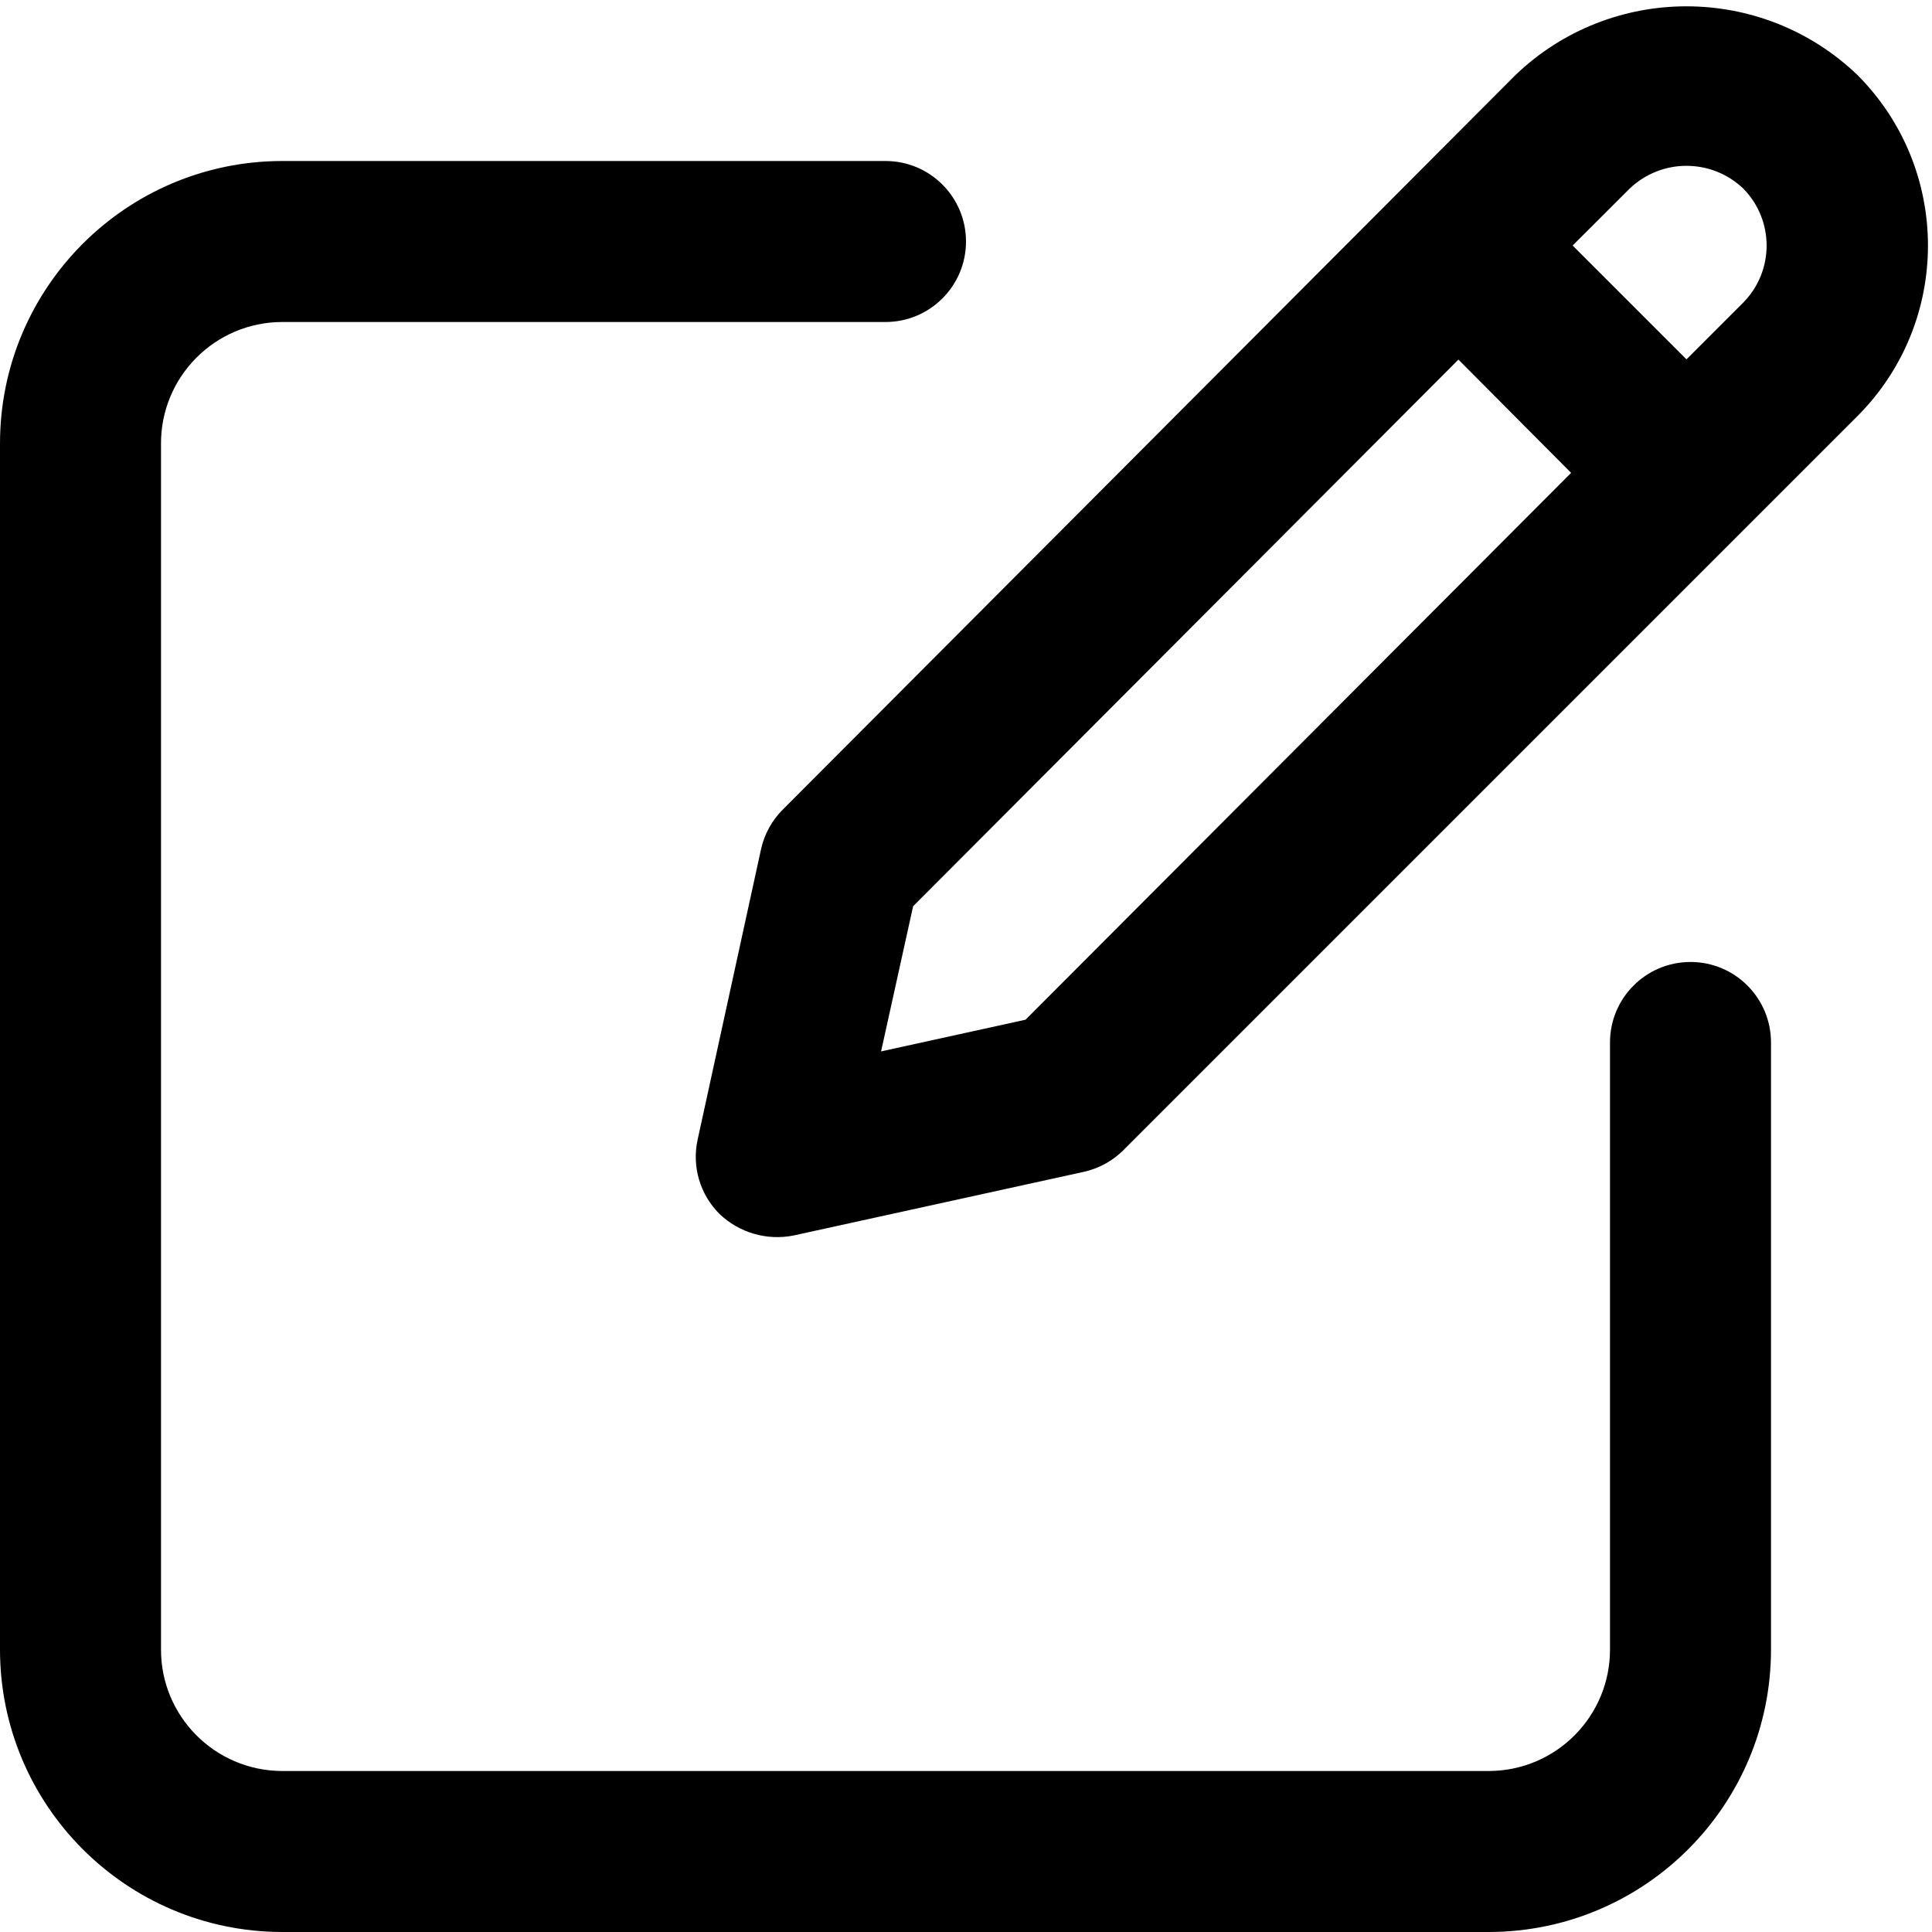
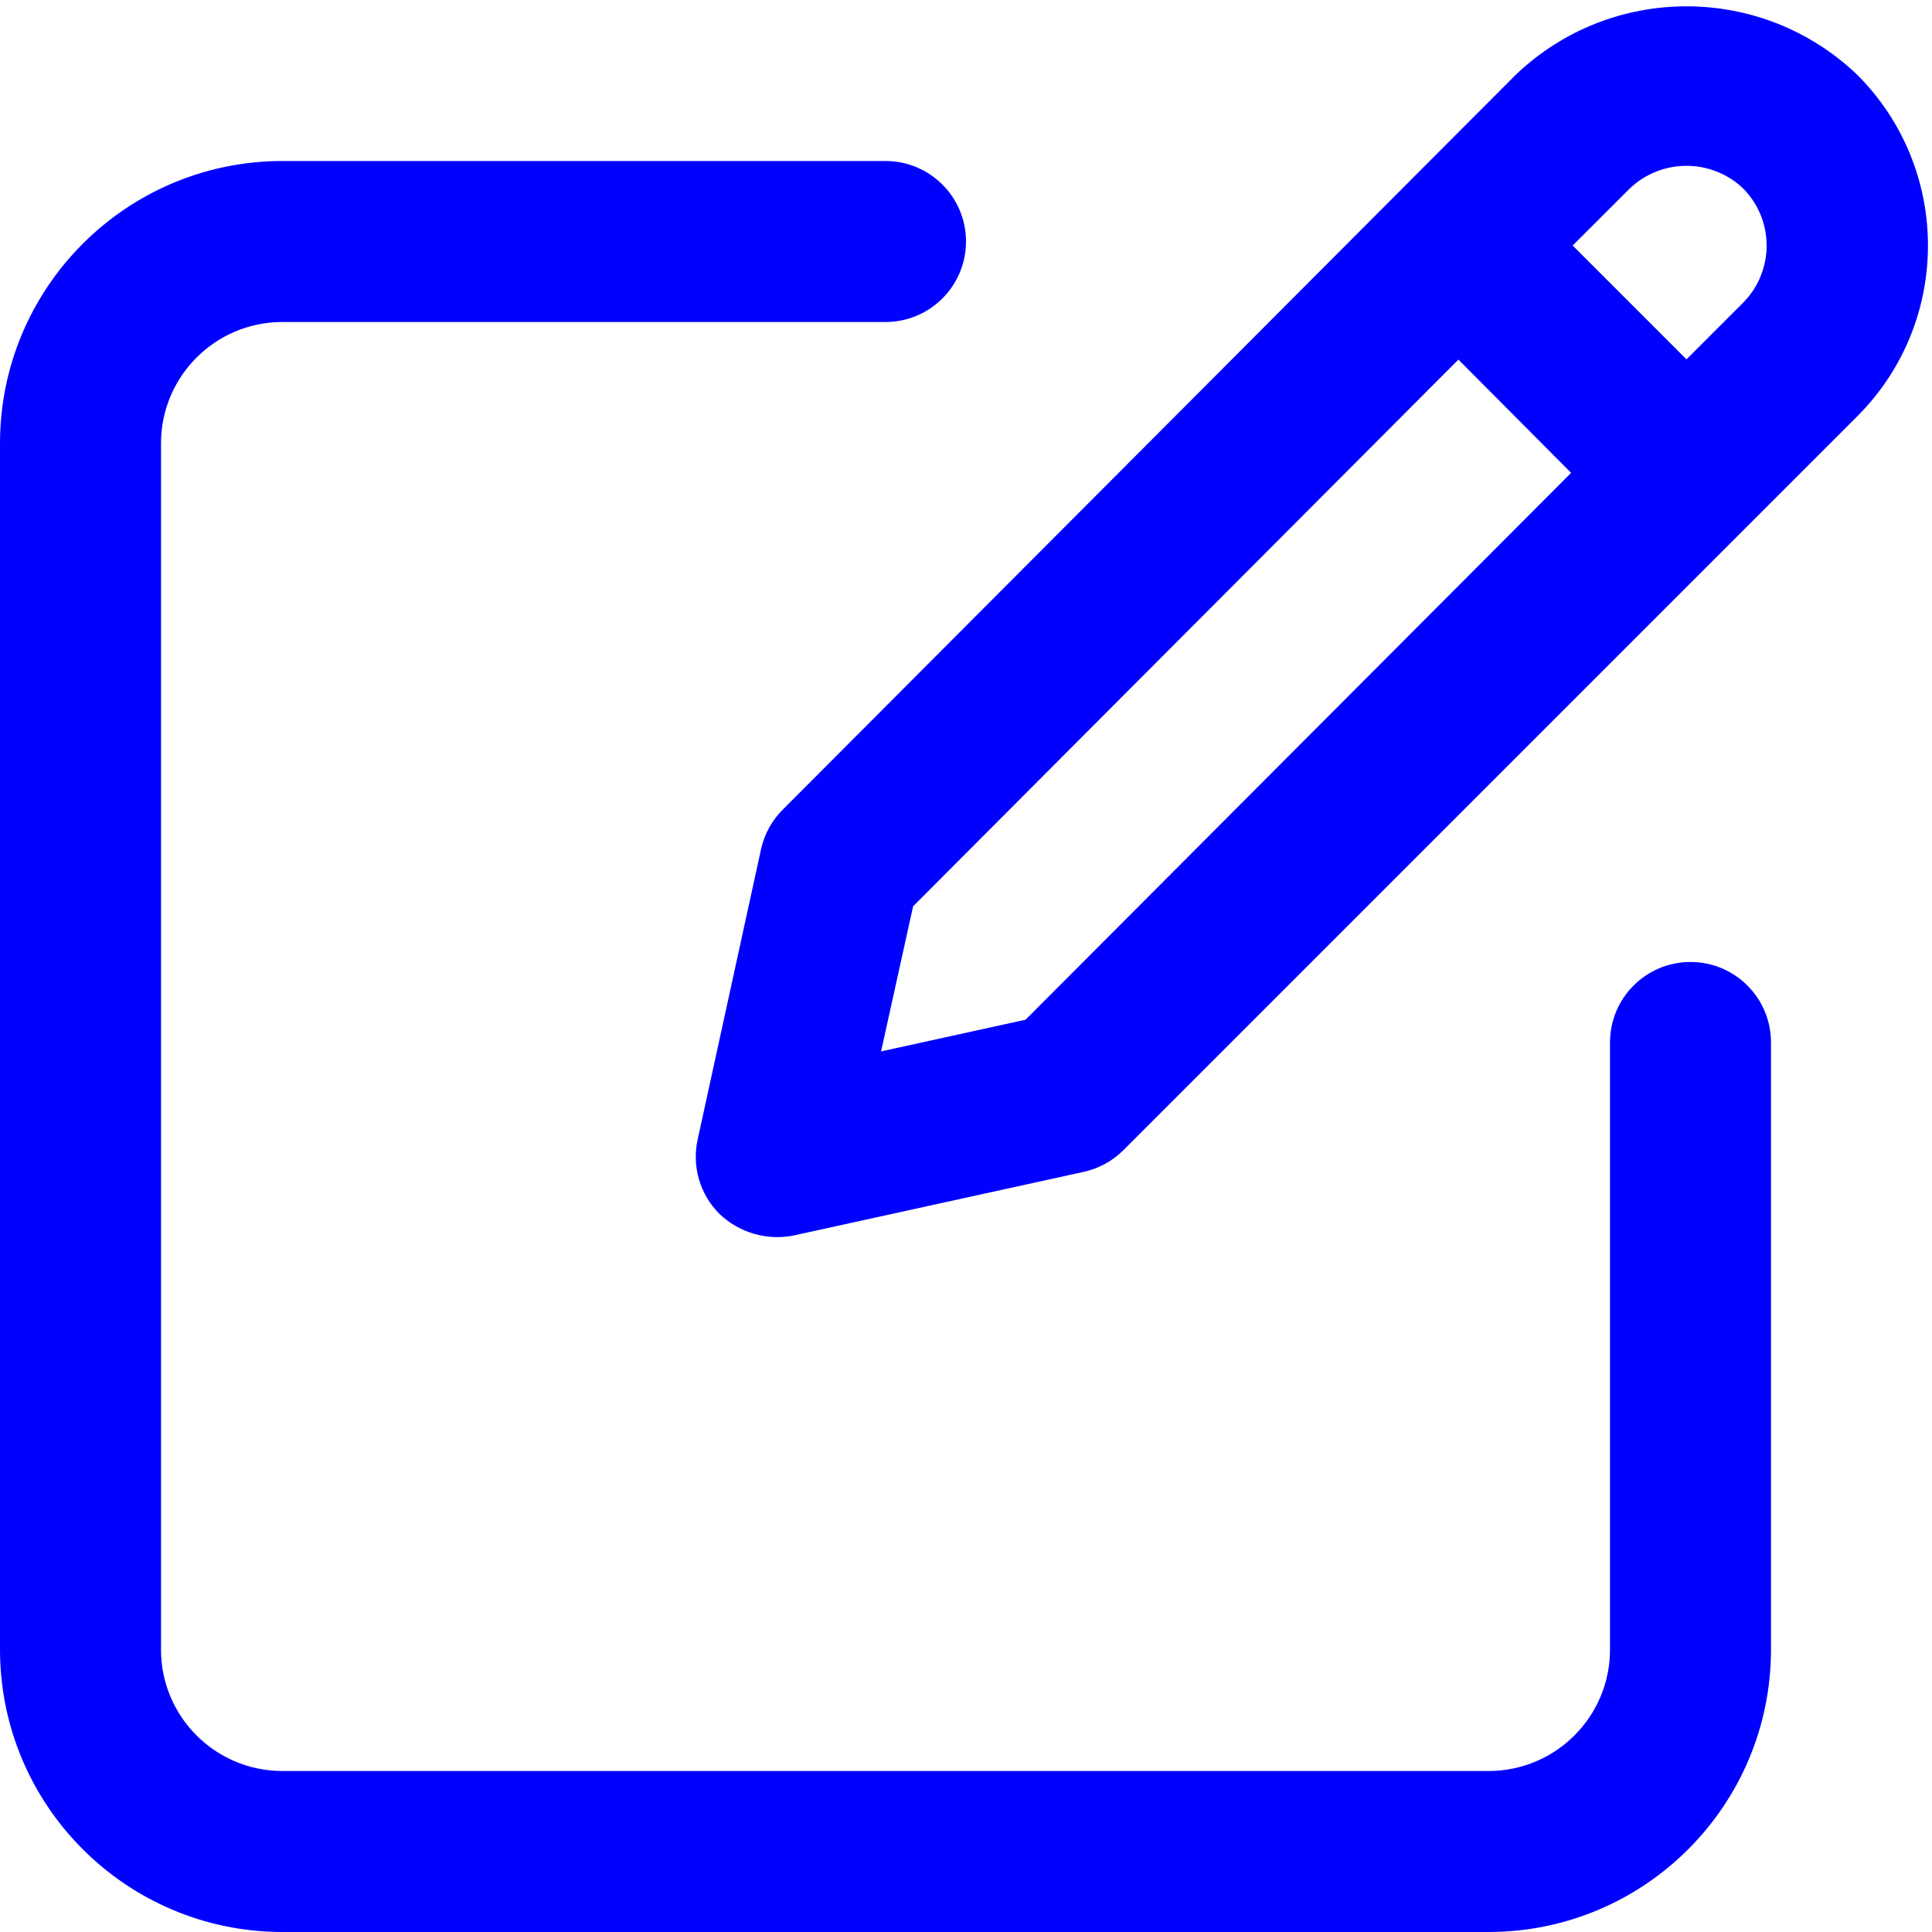
- <svg xmlns="http://www.w3.org/2000/svg" className="swap-on fill-current" width="20px" height="20px" data-name="Layer 1" viewBox="0 0 24 24" id="edit">
+ <svg xmlns="http://www.w3.org/2000/svg" className="swap-on fill-current" width="20px" height="20px" data-name="Layer 1" viewBox="0 0 24 24" id="edit" fill="#0000FF">
  <path d="M3.5,24h15A3.51,3.51,0,0,0,22,20.487V12.95a1,1,0,0,0-2,0v7.537A1.508,1.508,0,0,1,18.5,22H3.5A1.508,1.508,0,0,1,2,20.487V5.513A1.508,1.508,0,0,1,3.5,4H11a1,1,0,0,0,0-2H3.5A3.51,3.51,0,0,0,0,5.513V20.487A3.51,3.51,0,0,0,3.5,24Z" />
  <path d="M9.455,10.544l-.789,3.614a1,1,0,0,0,.271.921,1.038,1.038,0,0,0,.92.269l3.606-.791a1,1,0,0,0,.494-.271l9.114-9.114a3,3,0,0,0,0-4.243,3.07,3.07,0,0,0-4.242,0l-9.1,9.123A1,1,0,0,0,9.455,10.544Zm10.788-8.2a1.022,1.022,0,0,1,1.414,0,1.009,1.009,0,0,1,0,1.413l-.707.707L19.536,3.05Zm-8.9,8.914,6.774-6.791,1.4,1.407-6.777,6.793-1.795.394Z" />
</svg>
